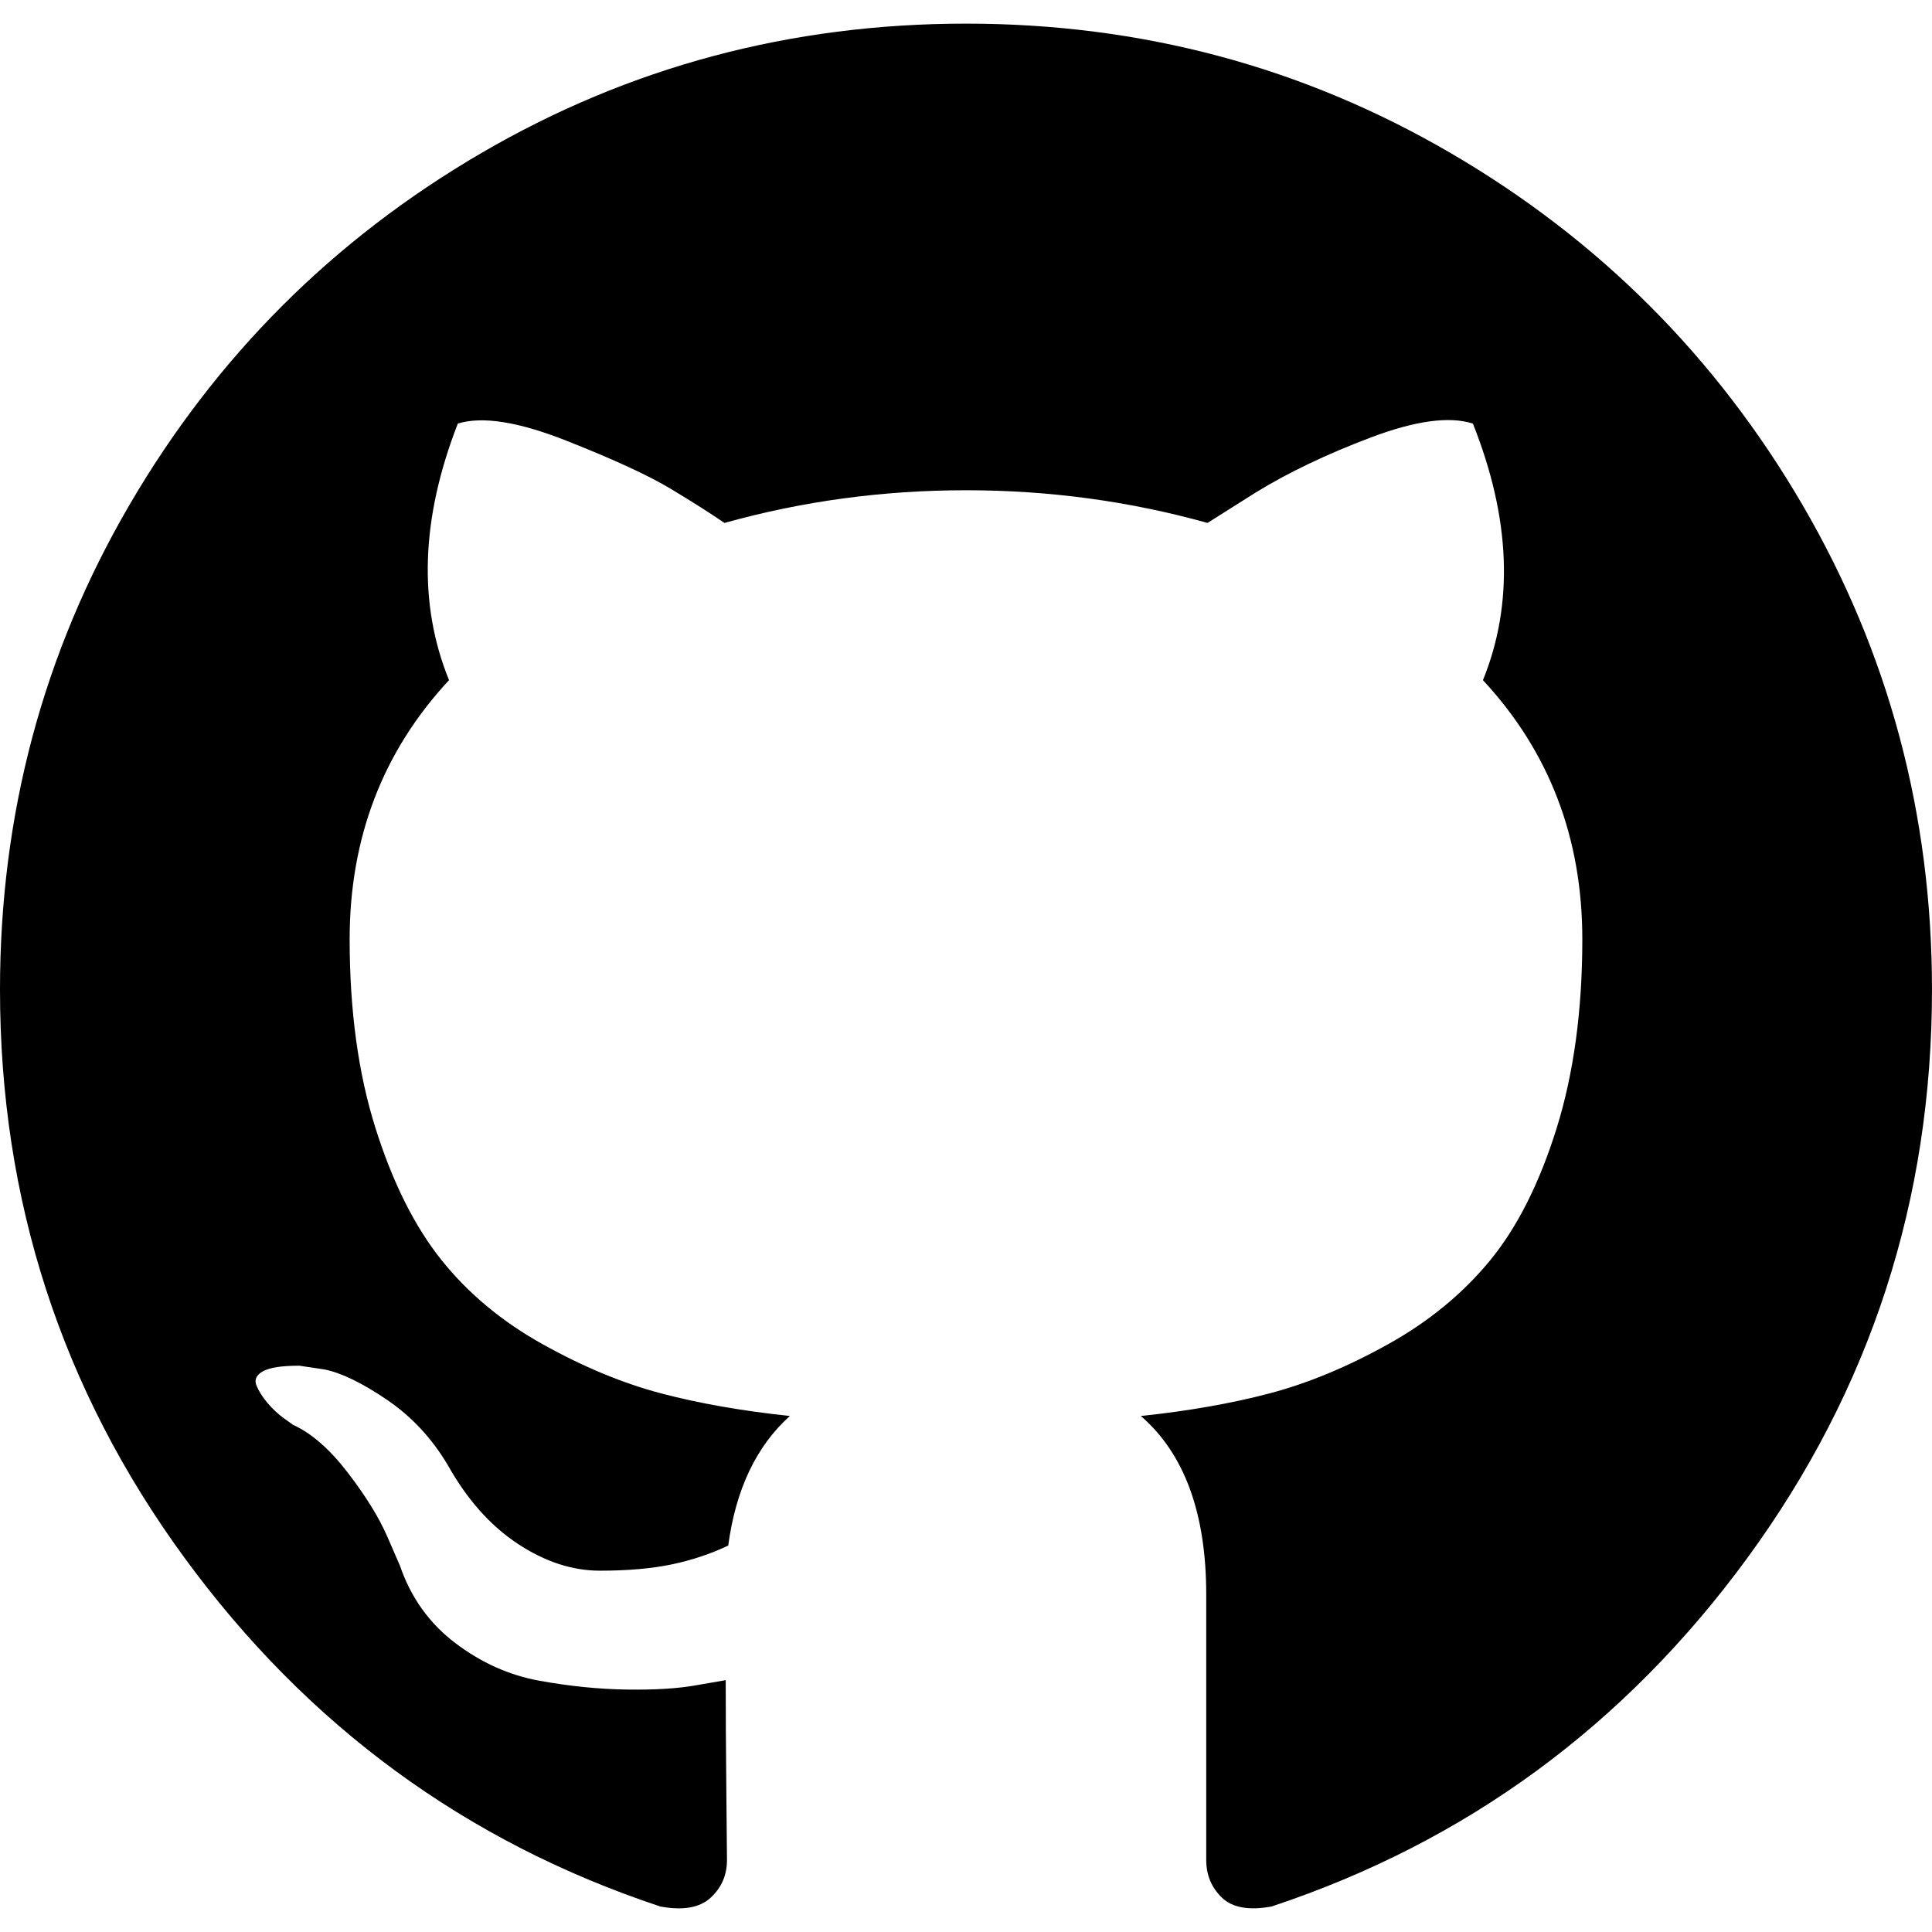
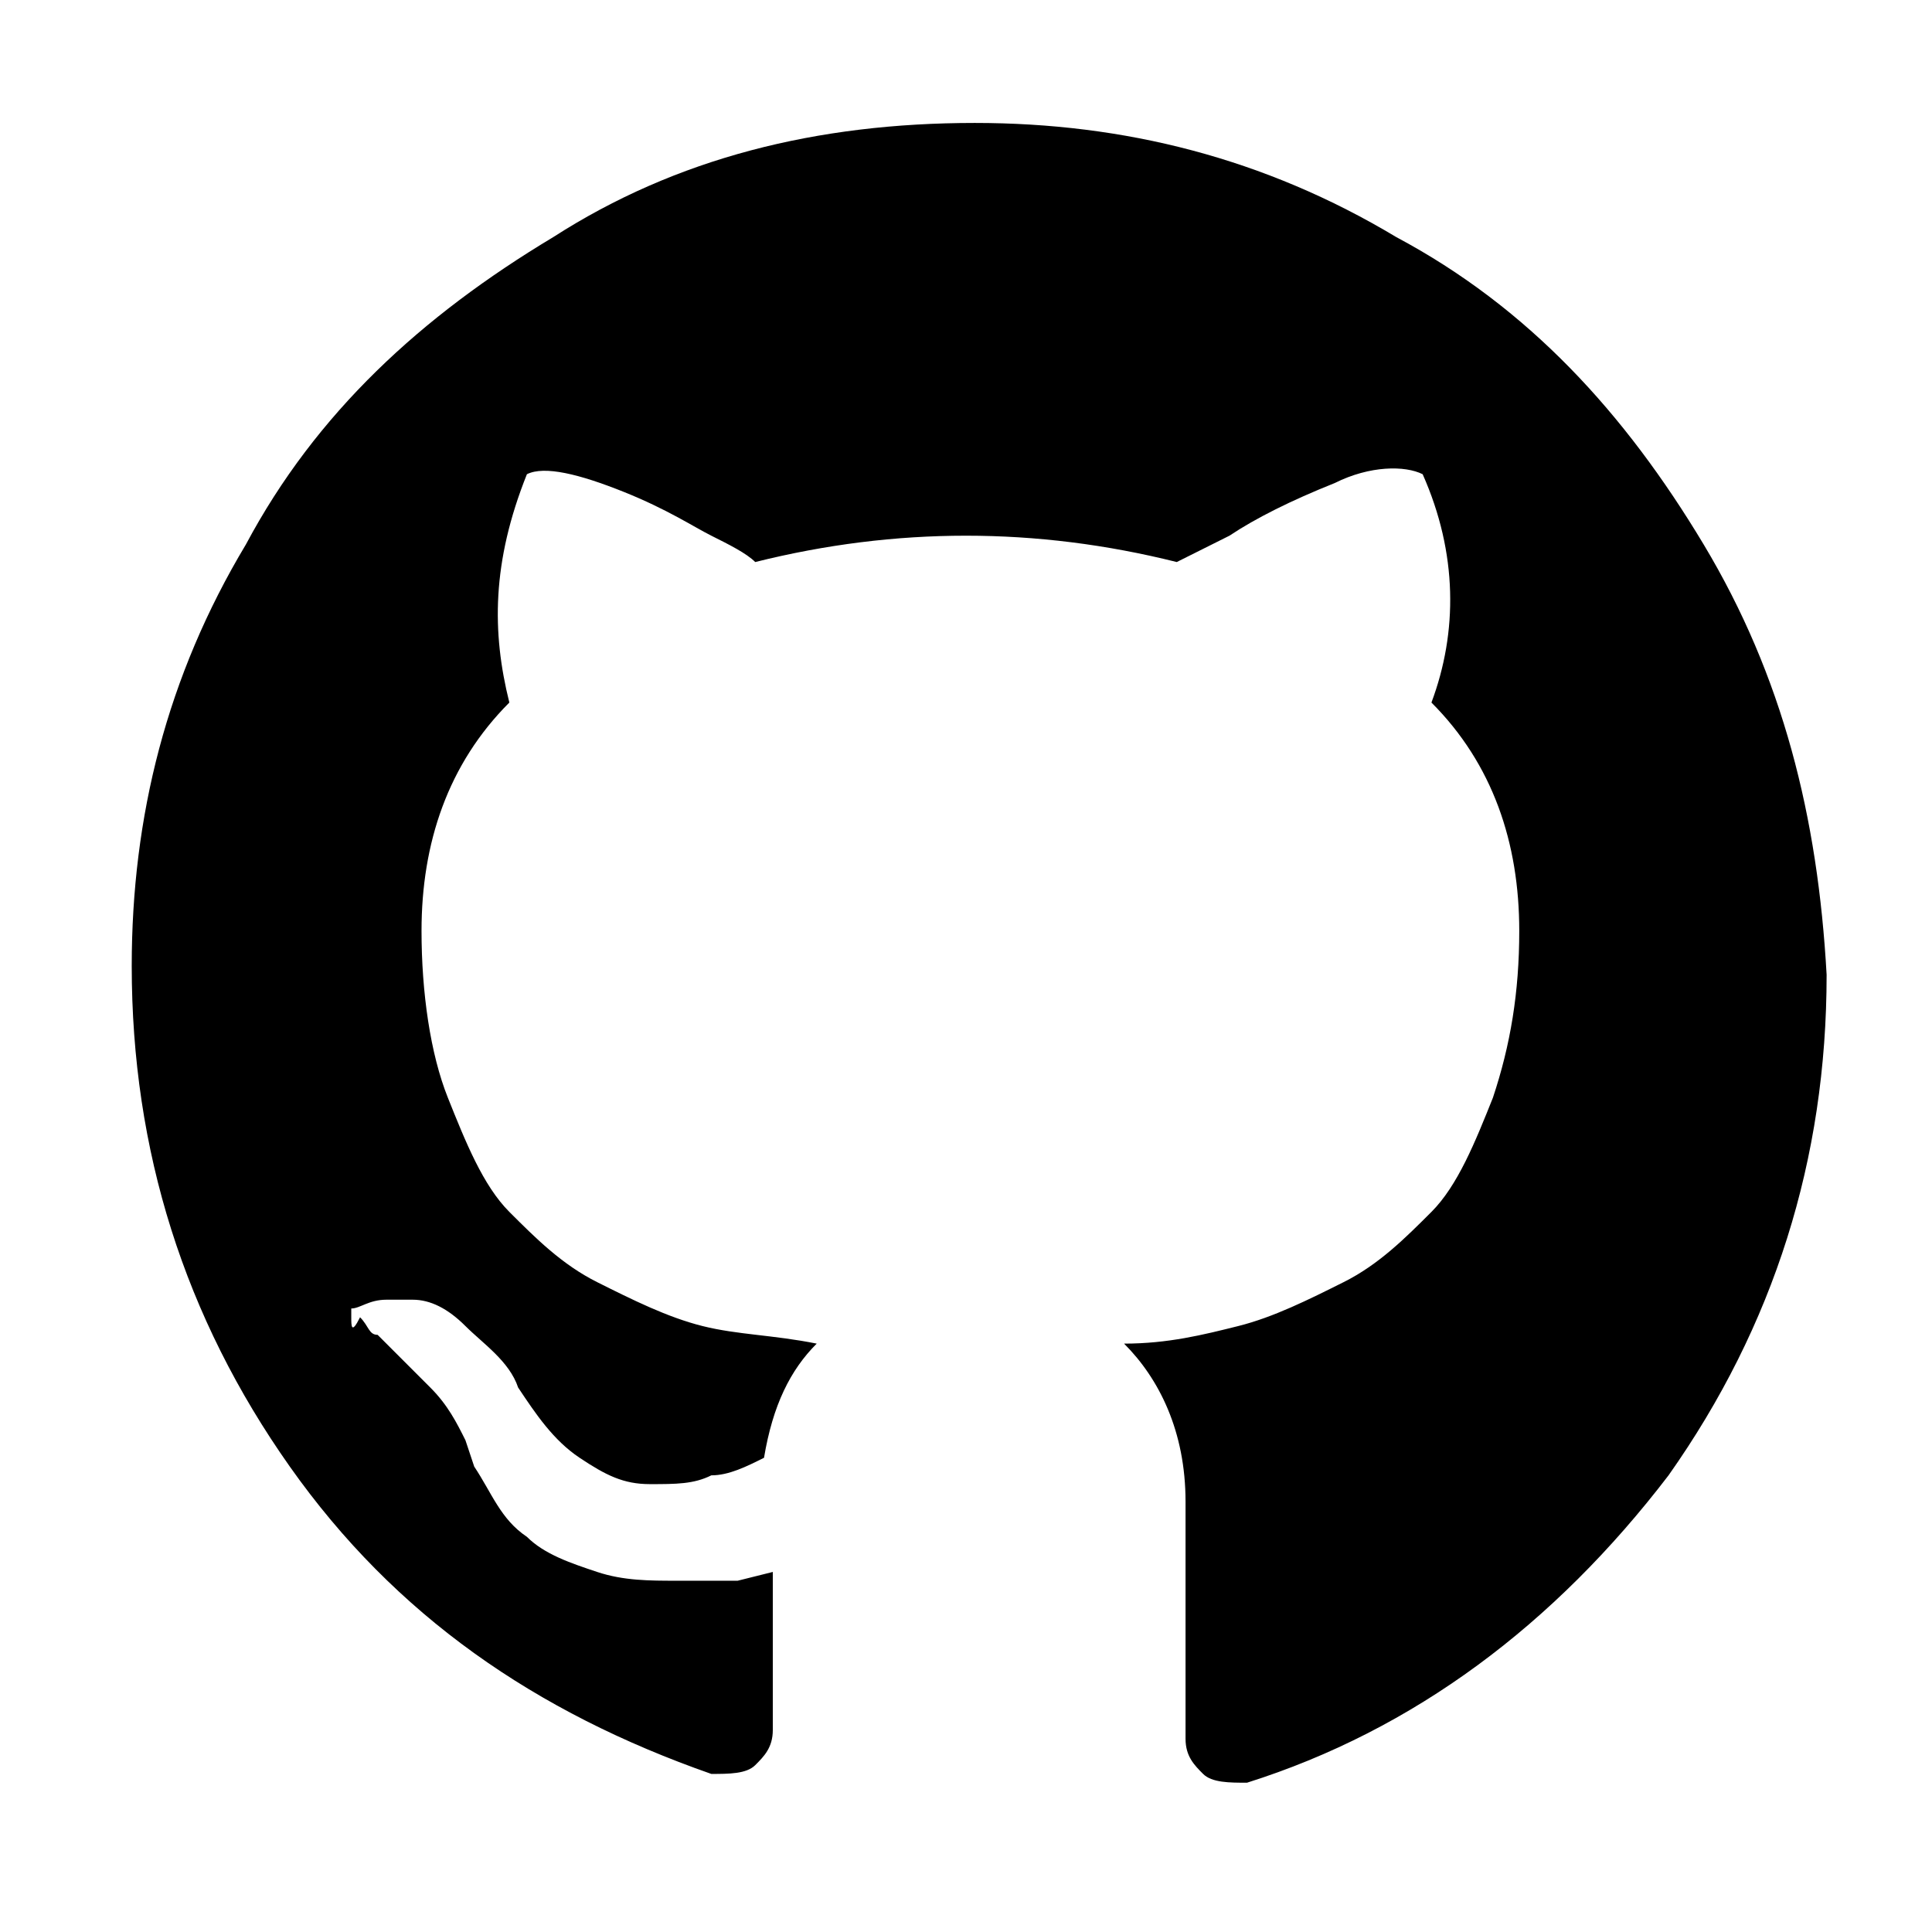
- <svg xmlns="http://www.w3.org/2000/svg" version="1.1" id="Capa_1" x="0px" y="0px" width="438.549px" height="438.549px" viewBox="0 0 438.549 438.549" style="enable-background:new 0 0 438.549 438.549;" xml:space="preserve">
+ <svg xmlns="http://www.w3.org/2000/svg" version="1.1" id="Capa_3" x="0px" y="0px" viewBox="0 0 22 22" style="enable-background:new 0 0 22 22;" xml:space="preserve">
  <g>
-     <path d="M409.132,114.573c-19.608-33.596-46.205-60.194-79.798-79.8C295.736,15.166,259.057,5.365,219.271,5.365   c-39.781,0-76.472,9.804-110.063,29.408c-33.596,19.605-60.192,46.204-79.8,79.8C9.803,148.168,0,184.854,0,224.63   c0,47.78,13.94,90.745,41.827,128.906c27.884,38.164,63.906,64.572,108.063,79.227c5.14,0.954,8.945,0.283,11.419-1.996   c2.475-2.282,3.711-5.14,3.711-8.562c0-0.571-0.049-5.708-0.144-15.417c-0.098-9.709-0.144-18.179-0.144-25.406l-6.567,1.136   c-4.187,0.767-9.469,1.092-15.846,1c-6.374-0.089-12.991-0.757-19.842-1.999c-6.854-1.231-13.229-4.086-19.13-8.559   c-5.898-4.473-10.085-10.328-12.56-17.556l-2.855-6.57c-1.903-4.374-4.899-9.233-8.992-14.559   c-4.093-5.331-8.232-8.945-12.419-10.848l-1.999-1.431c-1.332-0.951-2.568-2.098-3.711-3.429c-1.142-1.331-1.997-2.663-2.568-3.997   c-0.572-1.335-0.098-2.43,1.427-3.289c1.525-0.859,4.281-1.276,8.28-1.276l5.708,0.853c3.807,0.763,8.516,3.042,14.133,6.851   c5.614,3.806,10.229,8.754,13.846,14.842c4.38,7.806,9.657,13.754,15.846,17.847c6.184,4.093,12.419,6.136,18.699,6.136   c6.28,0,11.704-0.476,16.274-1.423c4.565-0.952,8.848-2.383,12.847-4.285c1.713-12.758,6.377-22.559,13.988-29.41   c-10.848-1.14-20.601-2.857-29.264-5.14c-8.658-2.286-17.605-5.996-26.835-11.14c-9.235-5.137-16.896-11.516-22.985-19.126   c-6.09-7.614-11.088-17.61-14.987-29.979c-3.901-12.374-5.852-26.648-5.852-42.826c0-23.035,7.52-42.637,22.557-58.817   c-7.044-17.318-6.379-36.732,1.997-58.24c5.52-1.715,13.706-0.428,24.554,3.853c10.85,4.283,18.794,7.952,23.84,10.994   c5.046,3.041,9.089,5.618,12.135,7.708c17.705-4.947,35.976-7.421,54.818-7.421s37.117,2.474,54.823,7.421l10.849-6.849   c7.419-4.57,16.18-8.758,26.262-12.565c10.088-3.805,17.802-4.853,23.134-3.138c8.562,21.509,9.325,40.922,2.279,58.24   c15.036,16.18,22.559,35.787,22.559,58.817c0,16.178-1.958,30.497-5.853,42.966c-3.9,12.471-8.941,22.457-15.125,29.979   c-6.191,7.521-13.901,13.85-23.131,18.986c-9.232,5.14-18.182,8.85-26.84,11.136c-8.662,2.286-18.415,4.004-29.263,5.146   c9.894,8.562,14.842,22.077,14.842,40.539v60.237c0,3.422,1.19,6.279,3.572,8.562c2.379,2.279,6.136,2.95,11.276,1.995   c44.163-14.653,80.185-41.062,108.068-79.226c27.88-38.161,41.825-81.126,41.825-128.906   C438.536,184.851,428.728,148.168,409.132,114.573z" />
+     <path d="M19.4,6.2c-0.9-1.5-2-2.7-3.5-3.5c-1.5-0.9-3.1-1.3-4.8-1.3c-1.8,0-3.4,0.4-4.8,1.3c-1.5,0.9-2.7,2-3.5,3.5   c-0.9,1.5-1.3,3.1-1.3,4.8c0,2.1,0.6,4,1.8,5.7c1.2,1.7,2.8,2.8,4.8,3.5c0.2,0,0.4,0,0.5-0.1c0.1-0.1,0.2-0.2,0.2-0.4   c0,0,0-0.3,0-0.7c0-0.4,0-0.8,0-1.1L8.4,18c-0.2,0-0.4,0-0.7,0c-0.3,0-0.6,0-0.9-0.1c-0.3-0.1-0.6-0.2-0.8-0.4   c-0.3-0.2-0.4-0.5-0.6-0.8l-0.1-0.3c-0.1-0.2-0.2-0.4-0.4-0.6c-0.2-0.2-0.4-0.4-0.5-0.5l-0.1-0.1c-0.1,0-0.1-0.1-0.2-0.2   C4,15.2,4,15.1,4,15C4,15,4,14.9,4,14.9c0.1,0,0.2-0.1,0.4-0.1l0.3,0c0.2,0,0.4,0.1,0.6,0.3c0.2,0.2,0.5,0.4,0.6,0.7   c0.2,0.3,0.4,0.6,0.7,0.8c0.3,0.2,0.5,0.3,0.8,0.3s0.5,0,0.7-0.1c0.2,0,0.4-0.1,0.6-0.2c0.1-0.6,0.3-1,0.6-1.3   c-0.5-0.1-0.9-0.1-1.3-0.2c-0.4-0.1-0.8-0.3-1.2-0.5c-0.4-0.2-0.7-0.5-1-0.8c-0.3-0.3-0.5-0.8-0.7-1.3c-0.2-0.5-0.3-1.2-0.3-1.9   c0-1,0.3-1.9,1-2.6C5.6,7.2,5.6,6.4,6,5.4c0.2-0.1,0.6,0,1.1,0.2c0.5,0.2,0.8,0.4,1,0.5c0.2,0.1,0.4,0.2,0.5,0.3   c0.8-0.2,1.6-0.3,2.4-0.3s1.6,0.1,2.4,0.3L14,6.1c0.3-0.2,0.7-0.4,1.2-0.6c0.4-0.2,0.8-0.2,1-0.1c0.4,0.9,0.4,1.8,0.1,2.6   c0.7,0.7,1,1.6,1,2.6c0,0.7-0.1,1.3-0.3,1.9c-0.2,0.5-0.4,1-0.7,1.3c-0.3,0.3-0.6,0.6-1,0.8c-0.4,0.2-0.8,0.4-1.2,0.5   c-0.4,0.1-0.8,0.2-1.3,0.2c0.4,0.4,0.7,1,0.7,1.8v2.7c0,0.2,0.1,0.3,0.2,0.4c0.1,0.1,0.3,0.1,0.5,0.1c1.9-0.6,3.5-1.8,4.8-3.5   c1.2-1.7,1.8-3.6,1.8-5.7C20.7,9.3,20.3,7.7,19.4,6.2z" />
  </g>
</svg>
